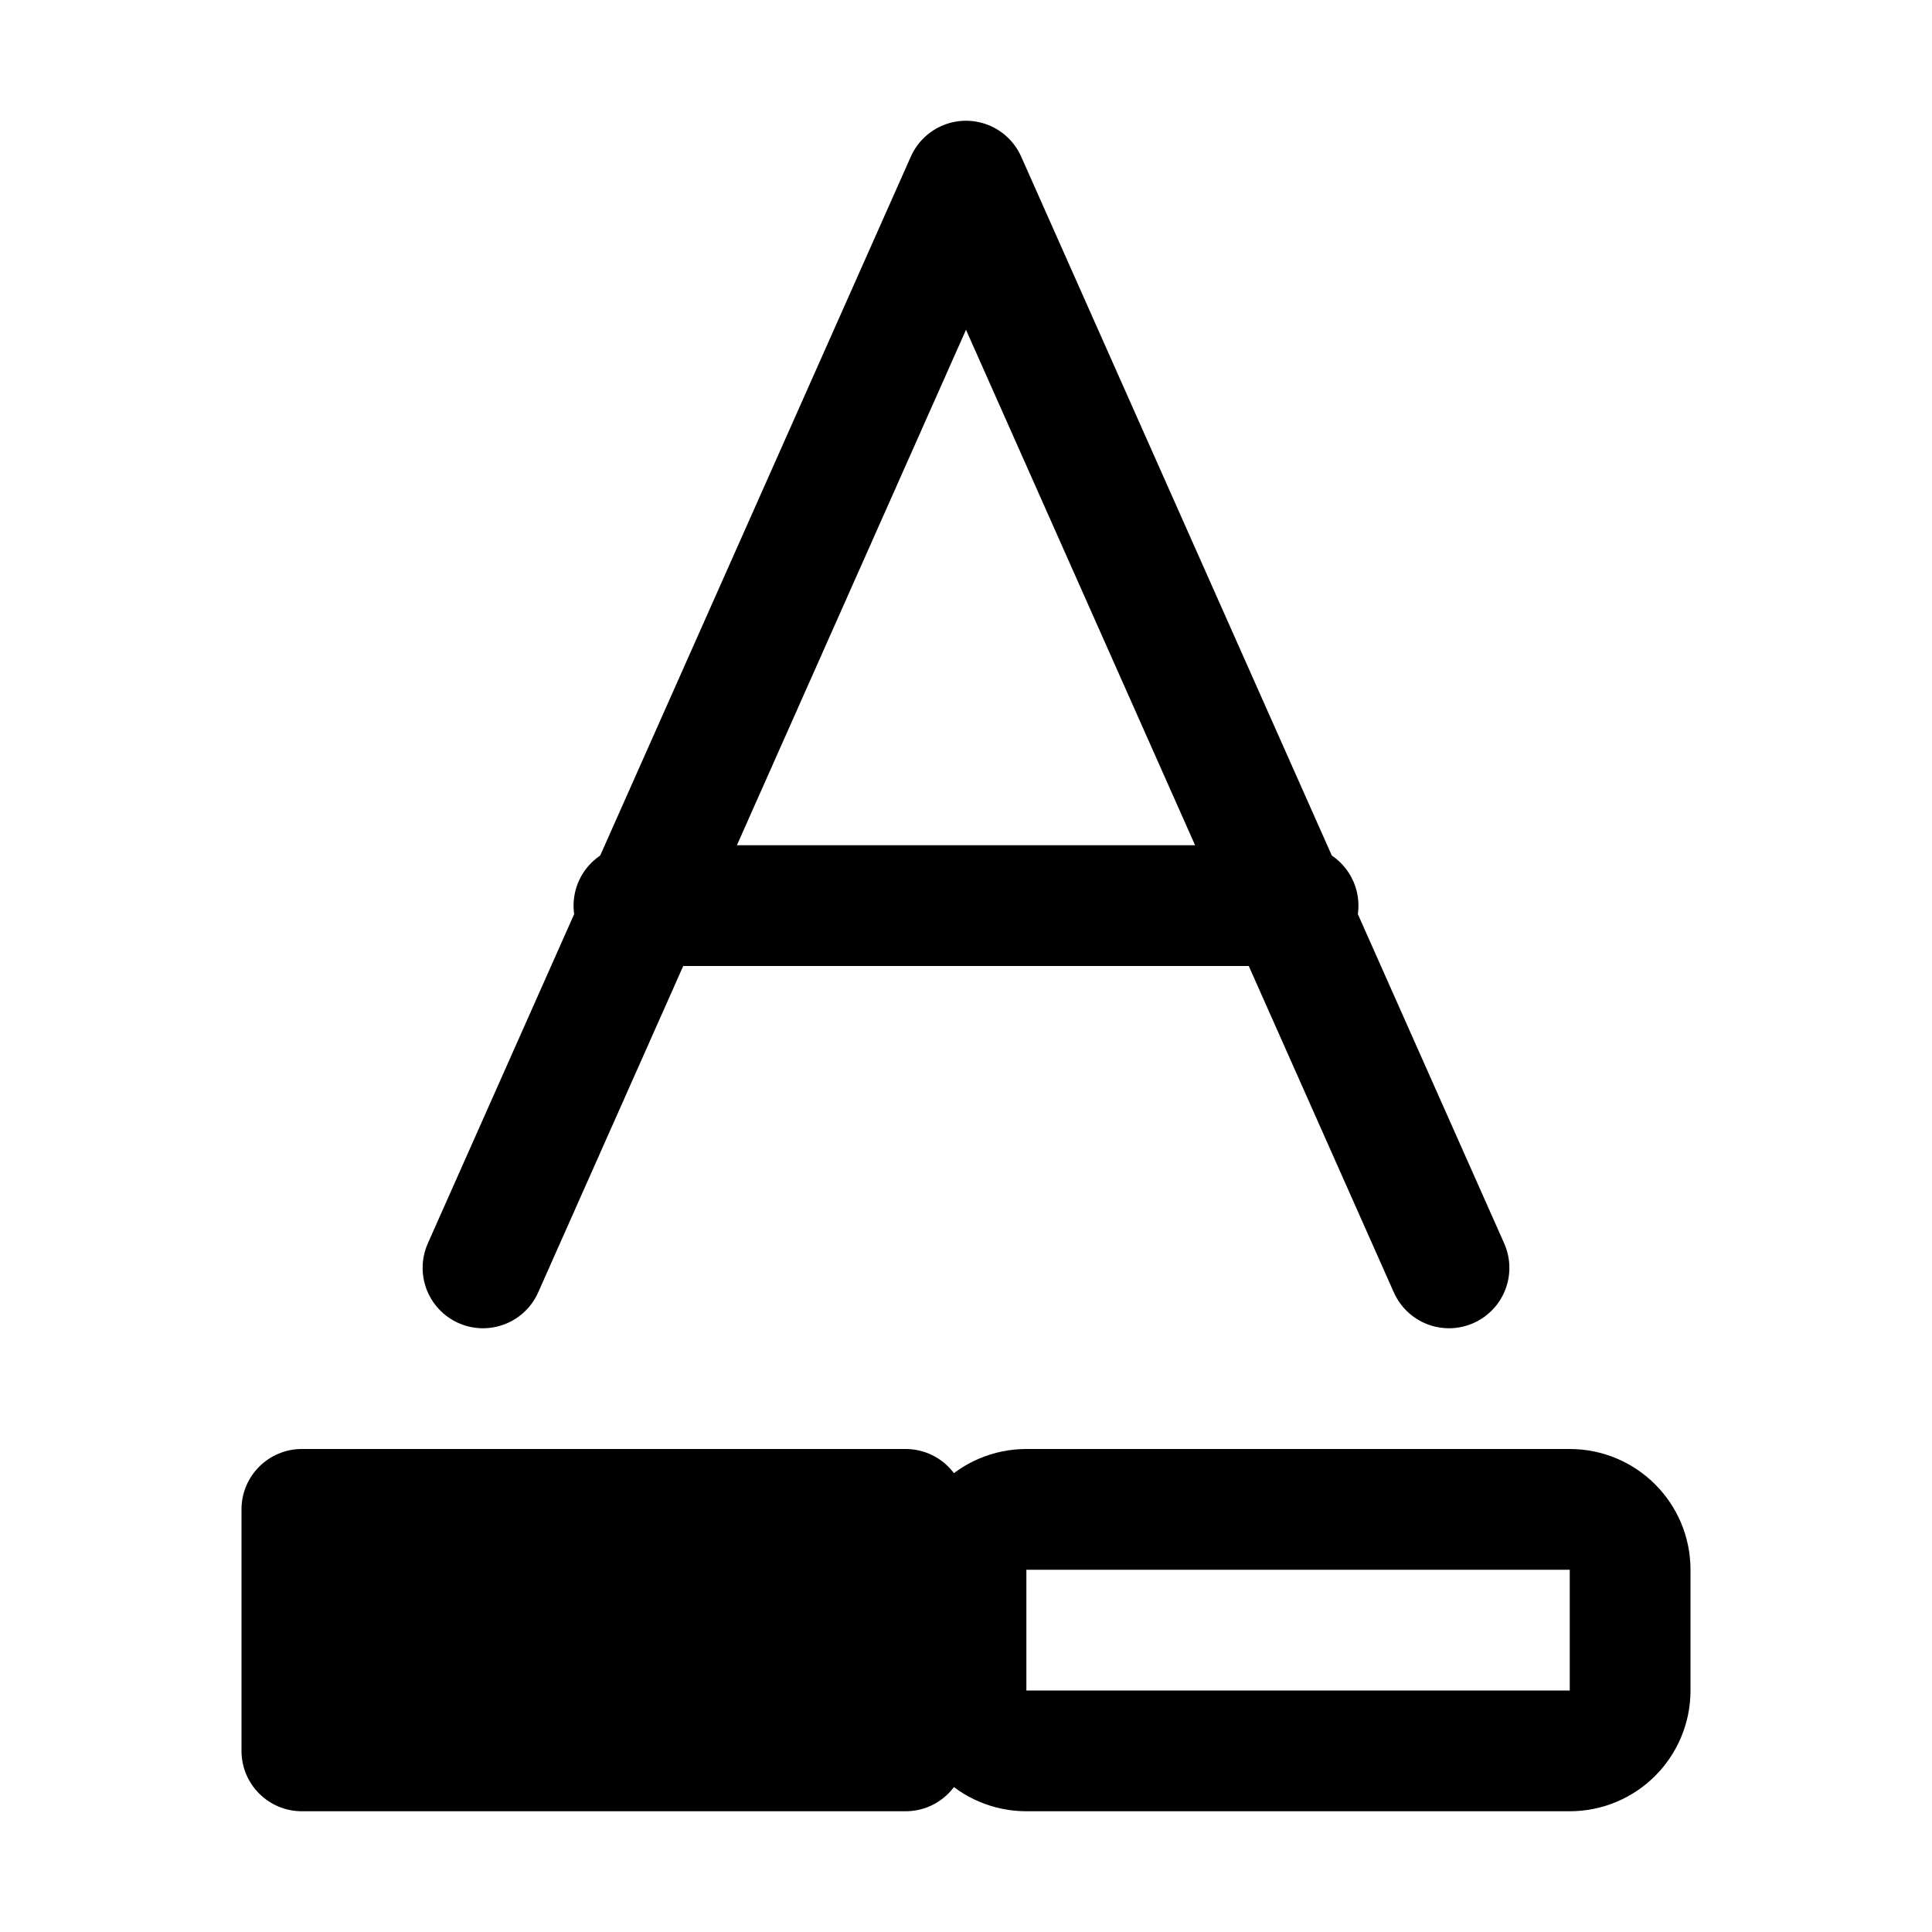
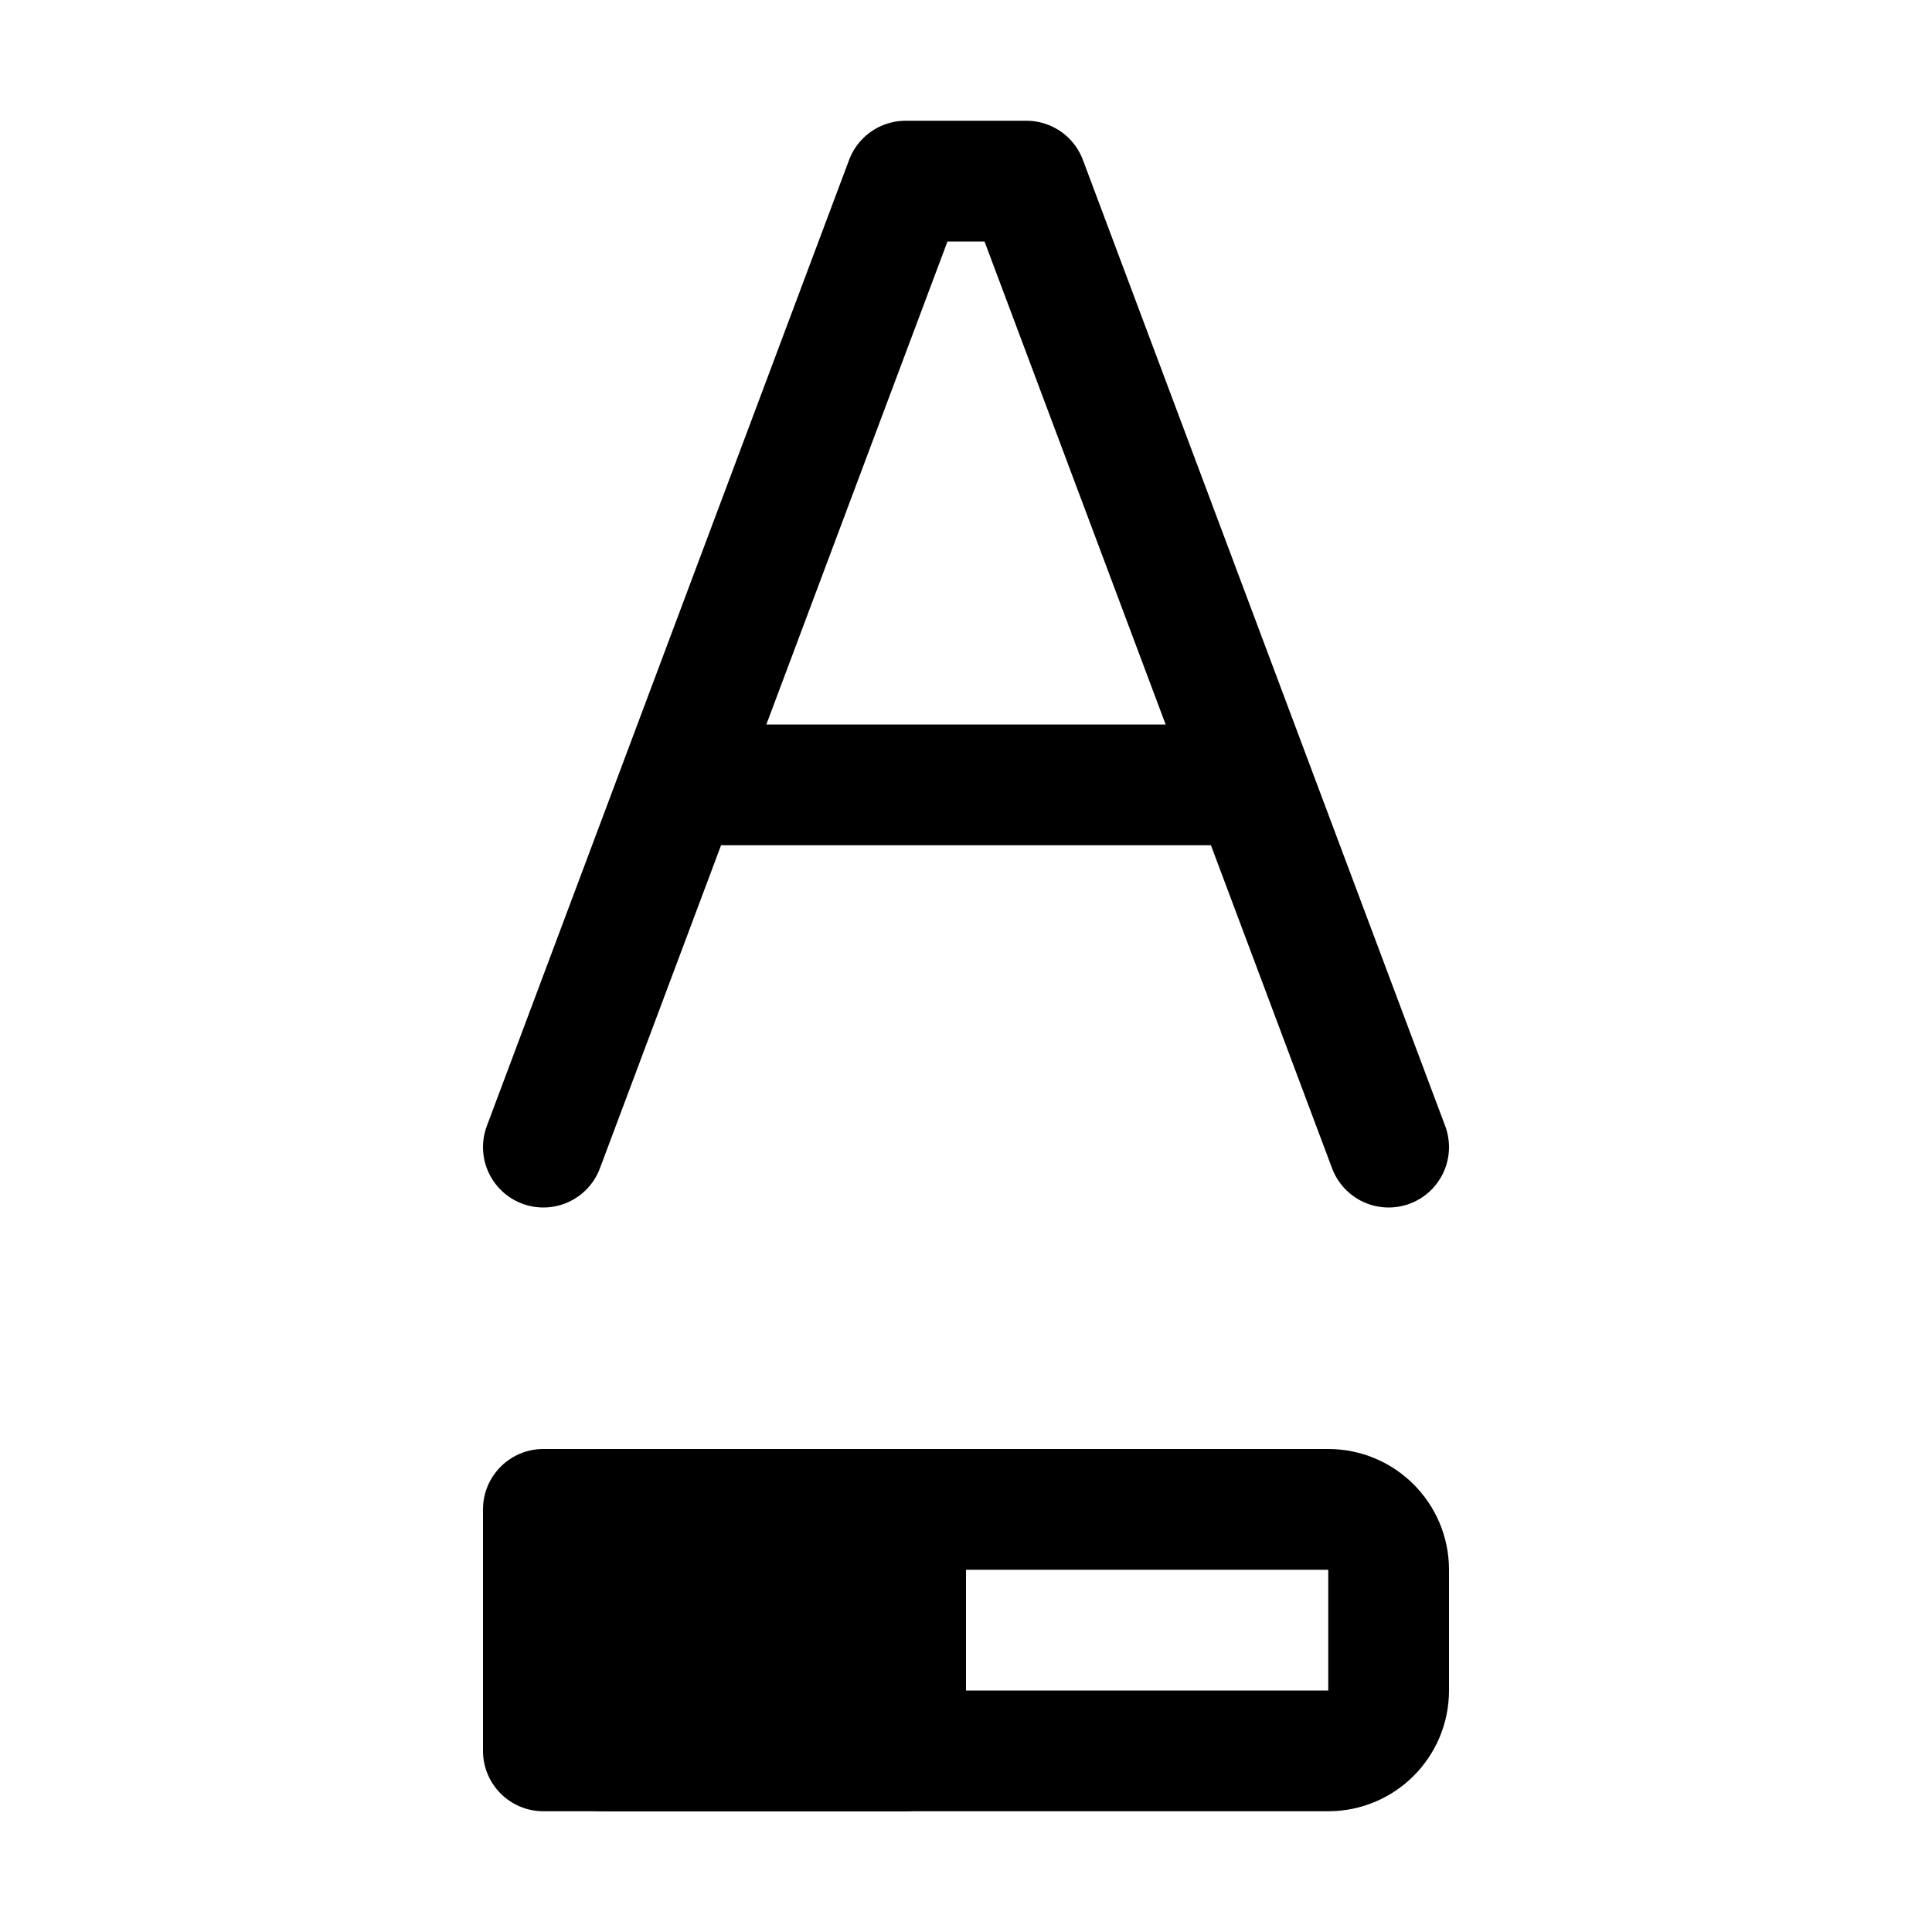
<svg xmlns="http://www.w3.org/2000/svg" width="16" height="16" viewBox="0 0 16 16" fill="none" stroke="currentColor" stroke-width="1" stroke-linecap="round" stroke-linejoin="round">
-   <path d="M4 10.5L8 1.5L12 10.5" />
-   <path d="M5.25 7.5H10.75" />
-   <rect x="8" y="12.5" width="5.5" height="2" rx="0.5" />
+   <path d="M4.5 9.5L7.5 1.5H8.5L11.5 9.5" />
+   <path d="M5.75 6.5H10.25" />
+   <rect x="4.5" y="12.5" width="7" height="2" rx="0.5" />
  <g id="accent">
-     <rect x="2" y="12" width="6" height="3" rx="0.5" fill="currentColor" stroke="none" />
+     <rect x="4" y="12" width="4" height="3" rx="0.5" fill="currentColor" stroke="none" />
  </g>
</svg>
